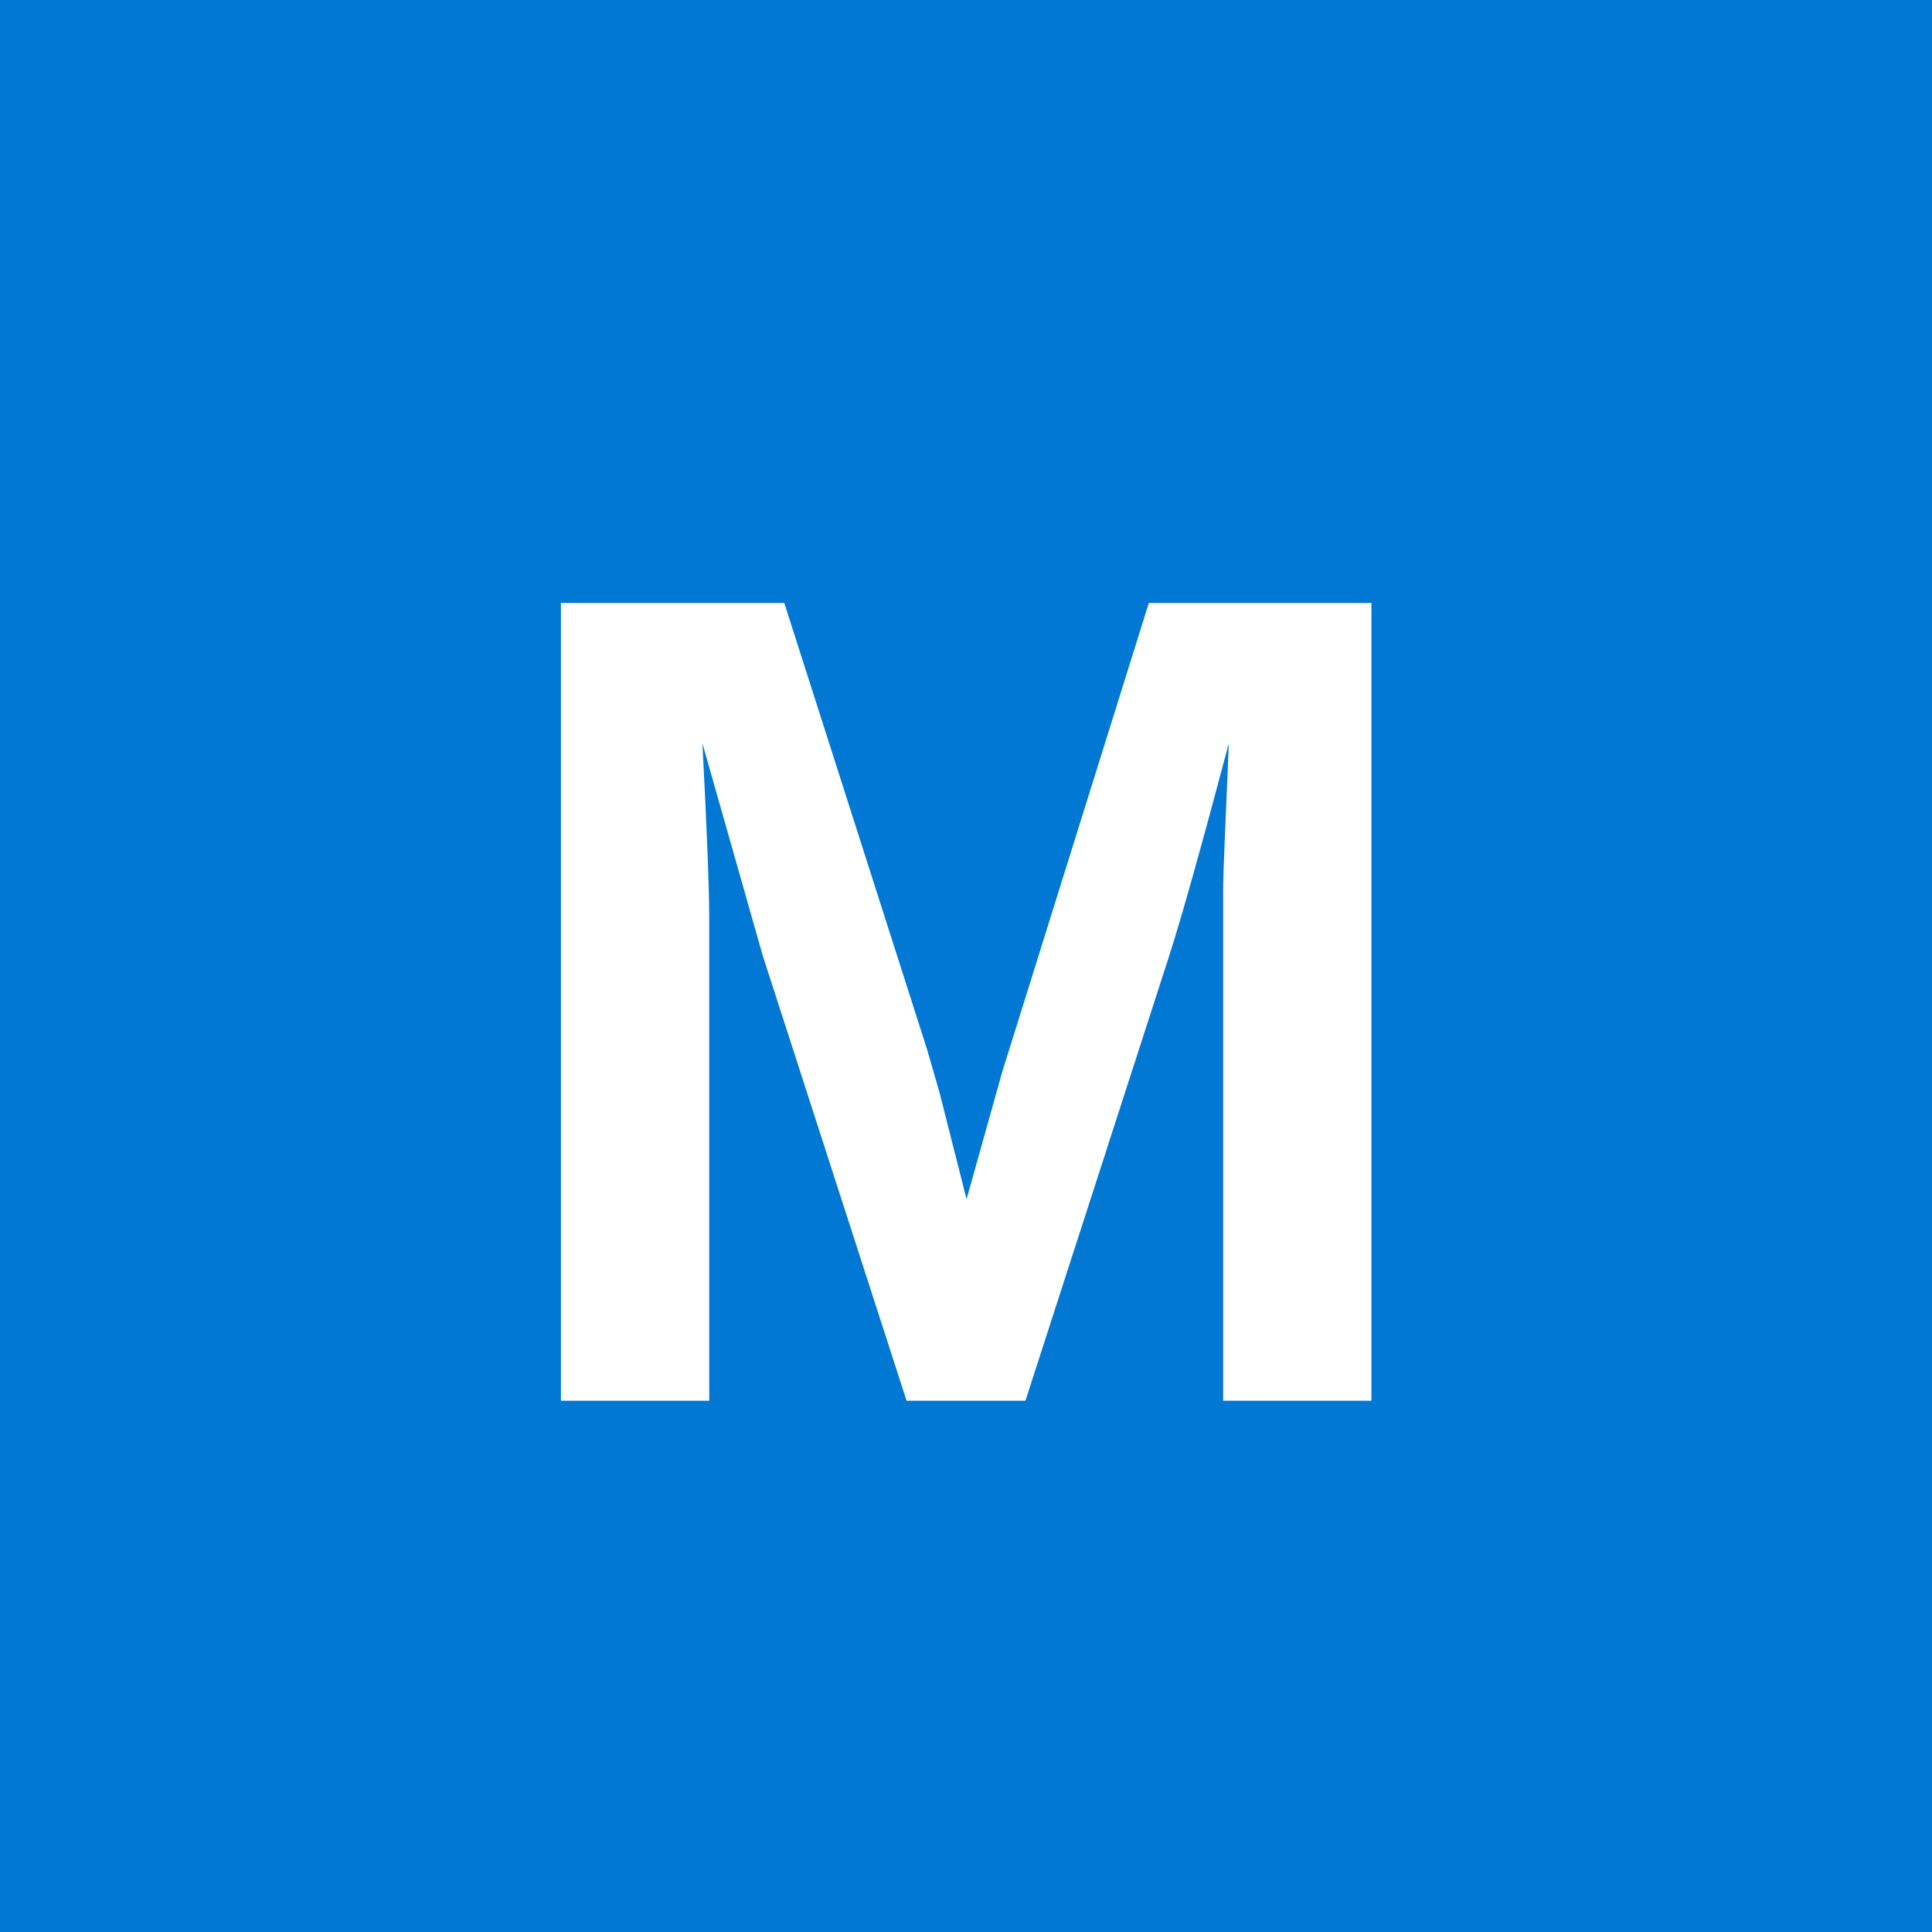
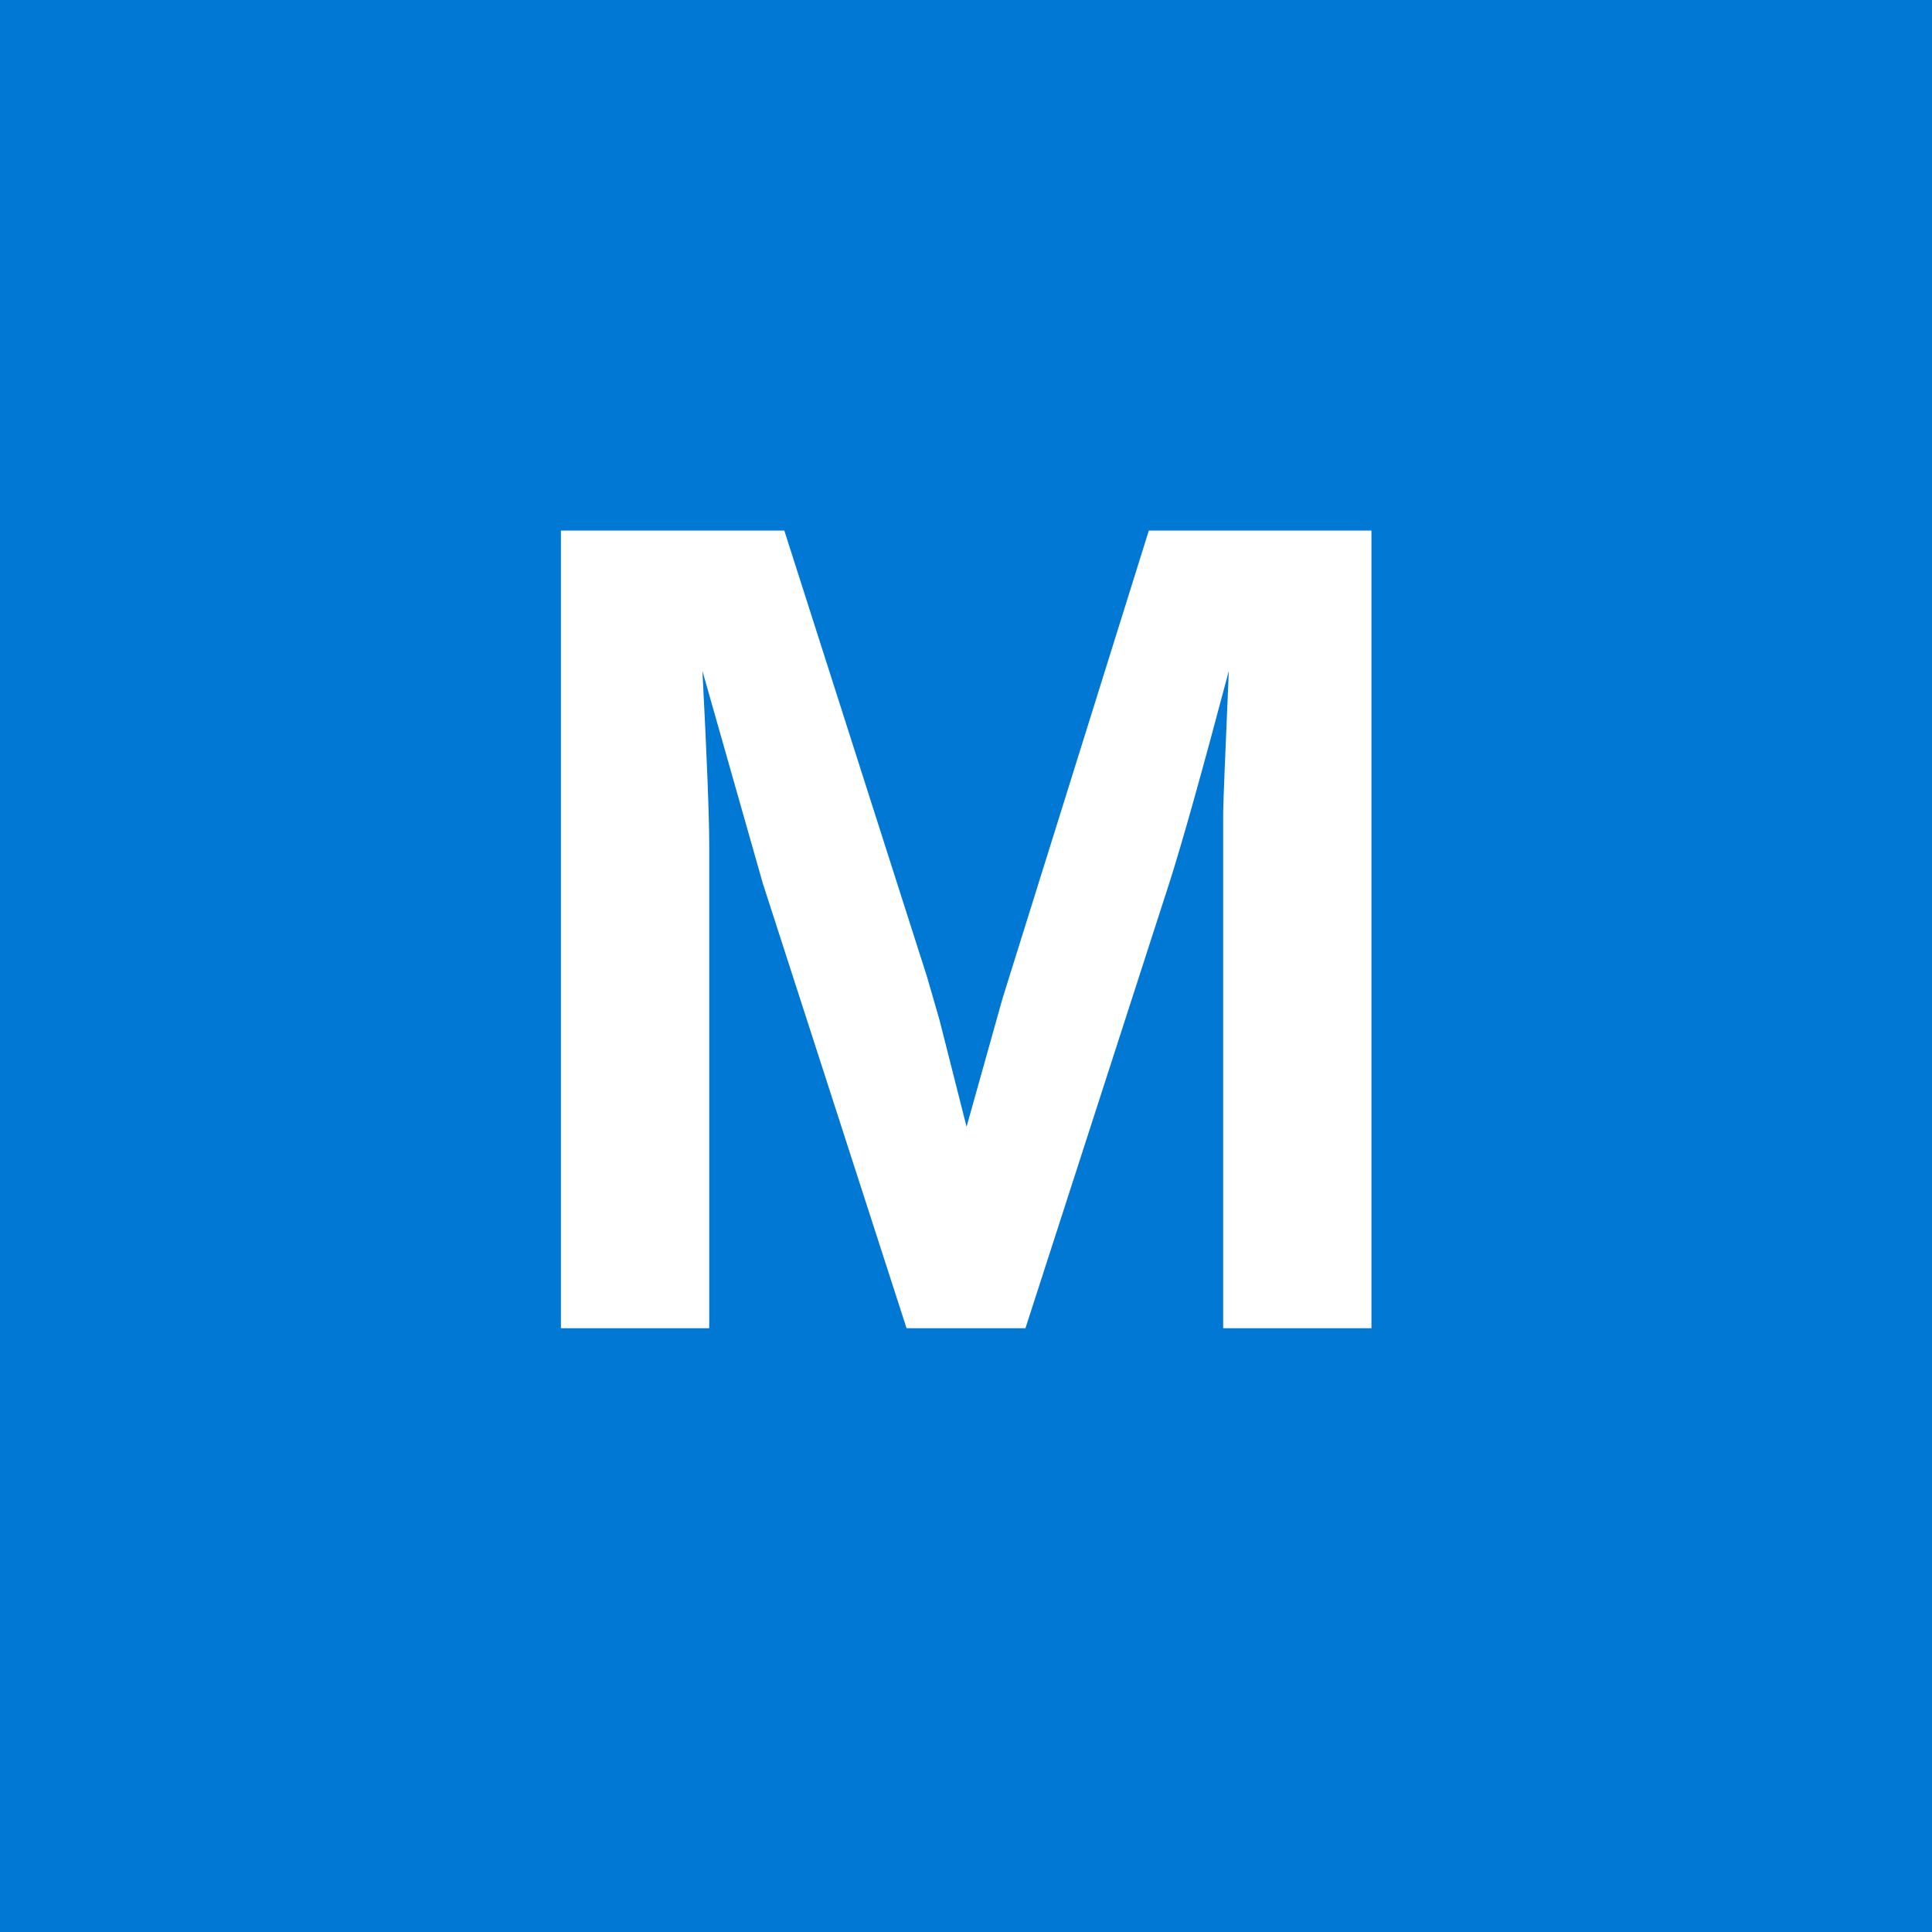
<svg xmlns="http://www.w3.org/2000/svg" width="80" height="80">
  <rect width="80" height="80" fill="#0078d4" />
-   <text x="40" y="58" font-size="48" fill="white" text-anchor="middle" font-family="Arial" font-weight="bold">M</text>
+   <text x="40" y="55" font-size="48" fill="white" text-anchor="middle" font-family="Arial" font-weight="bold">M</text>
</svg>
